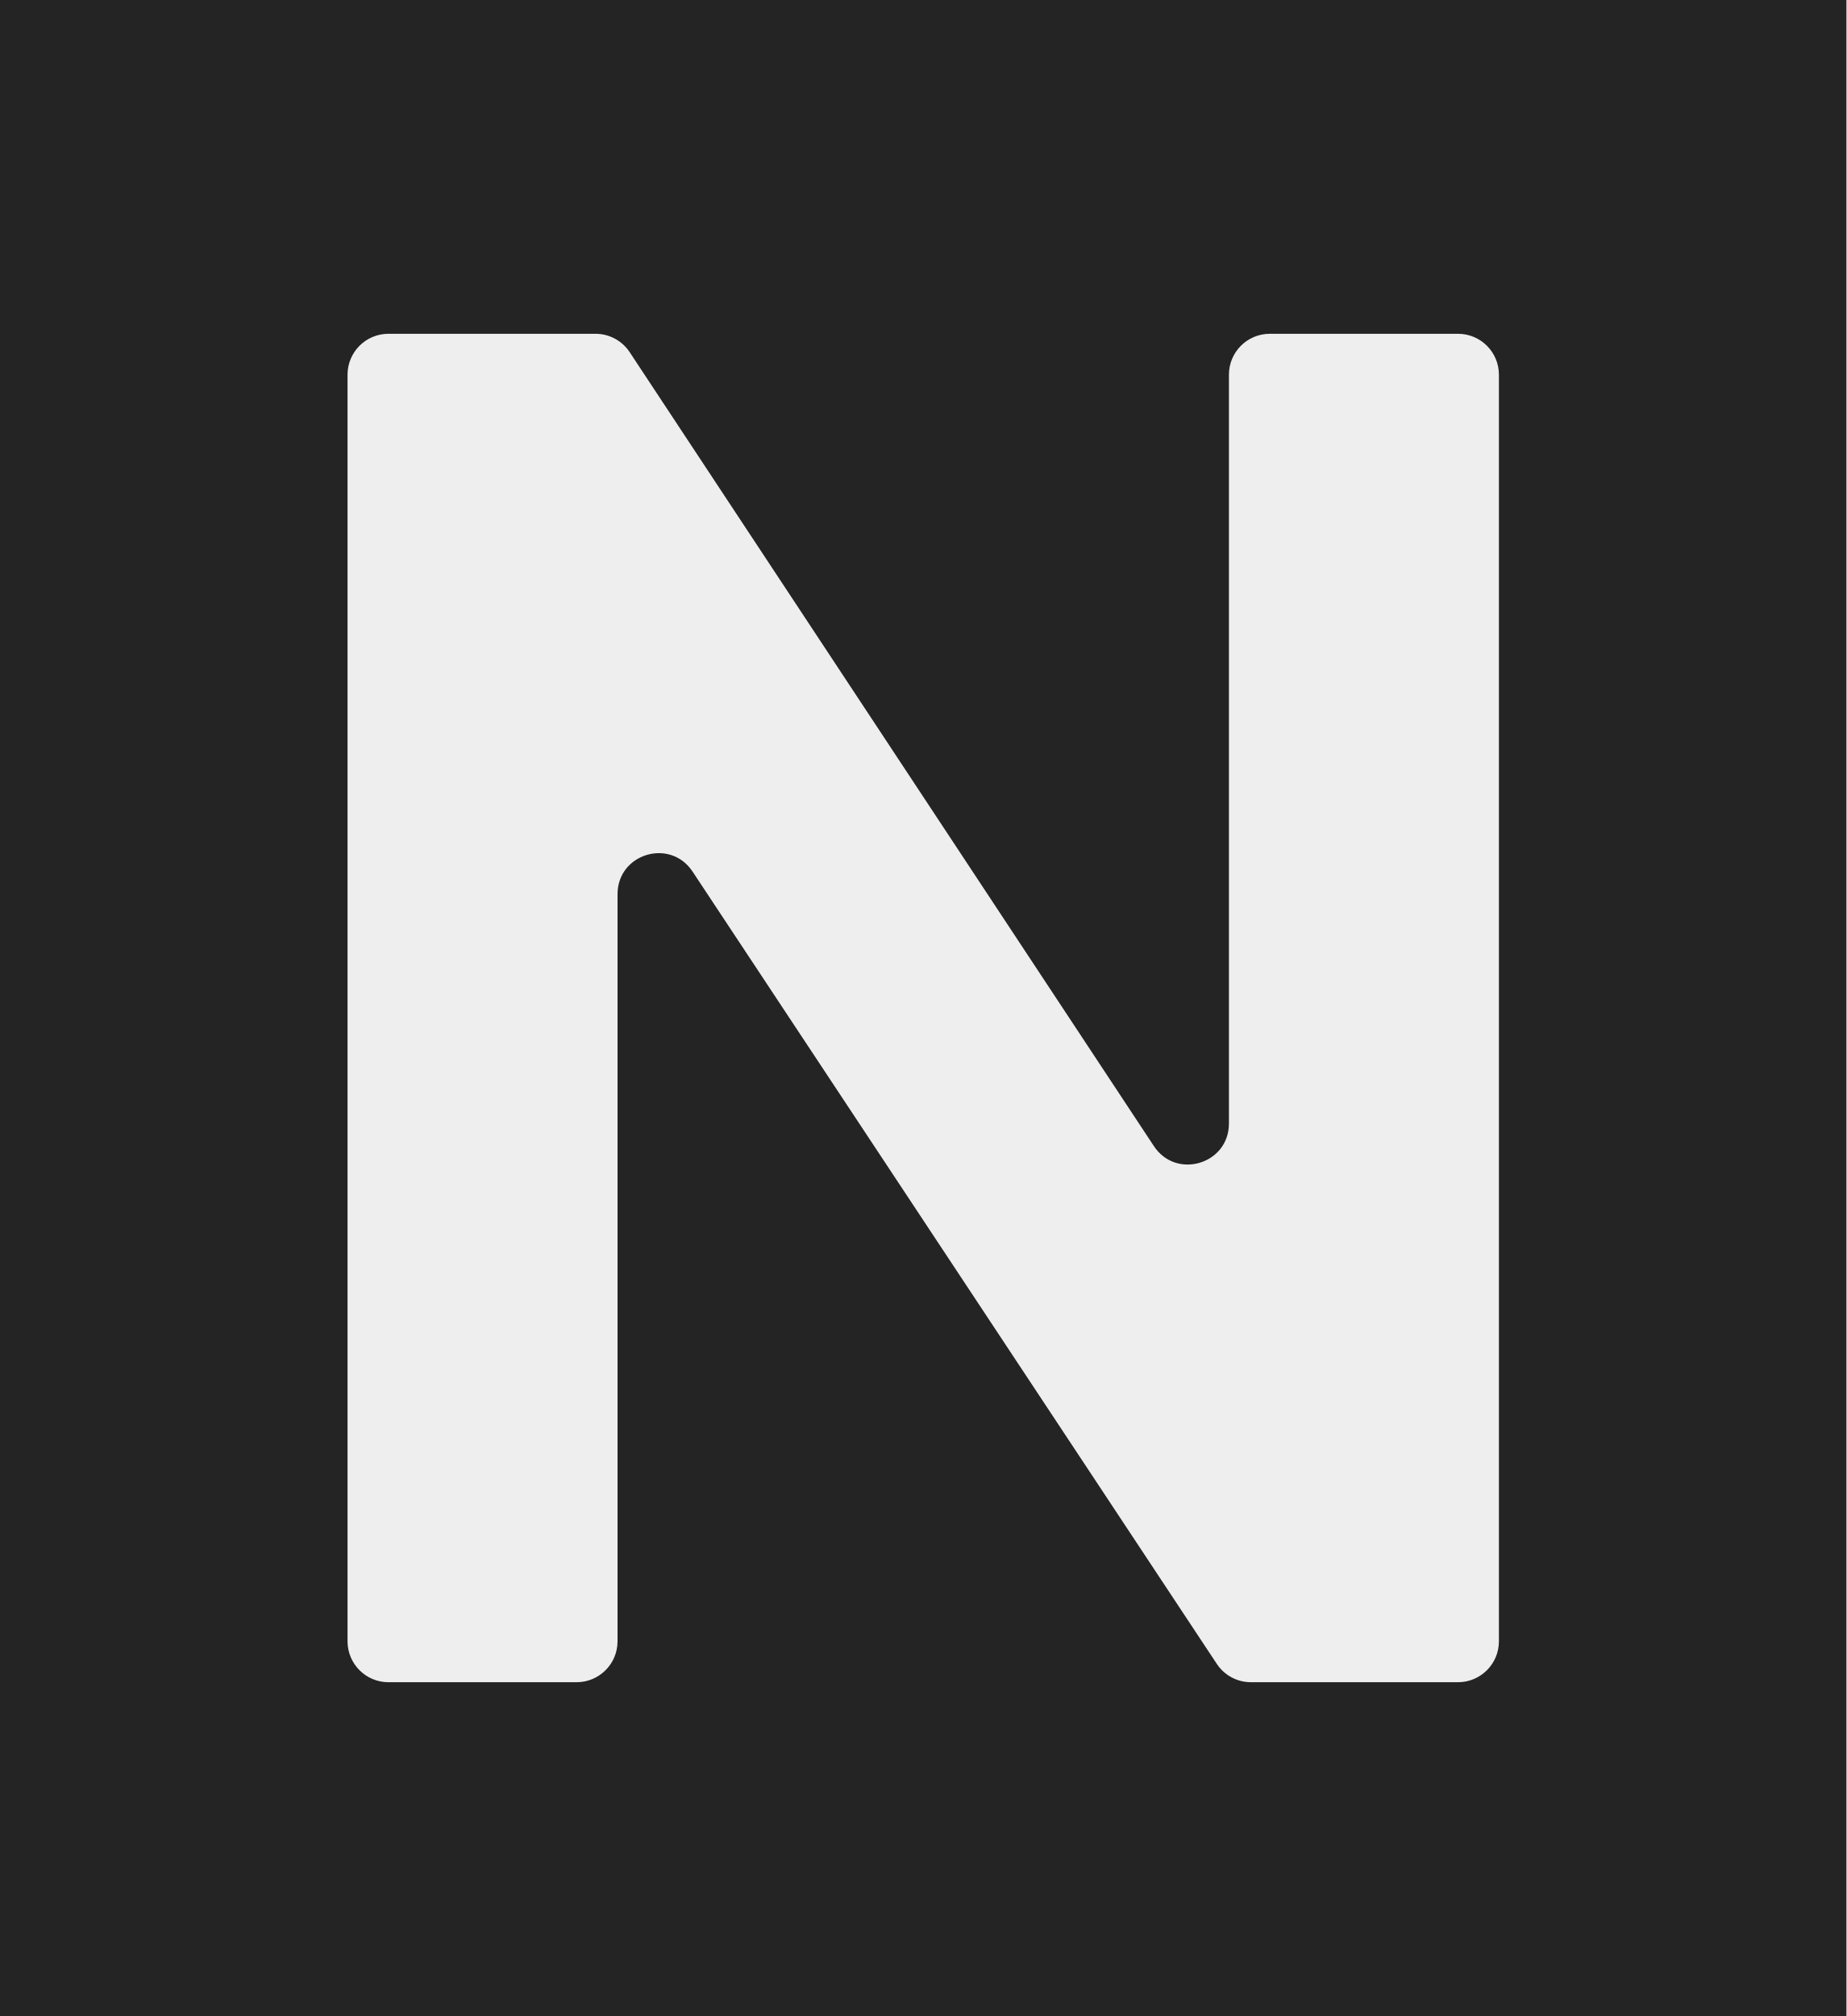
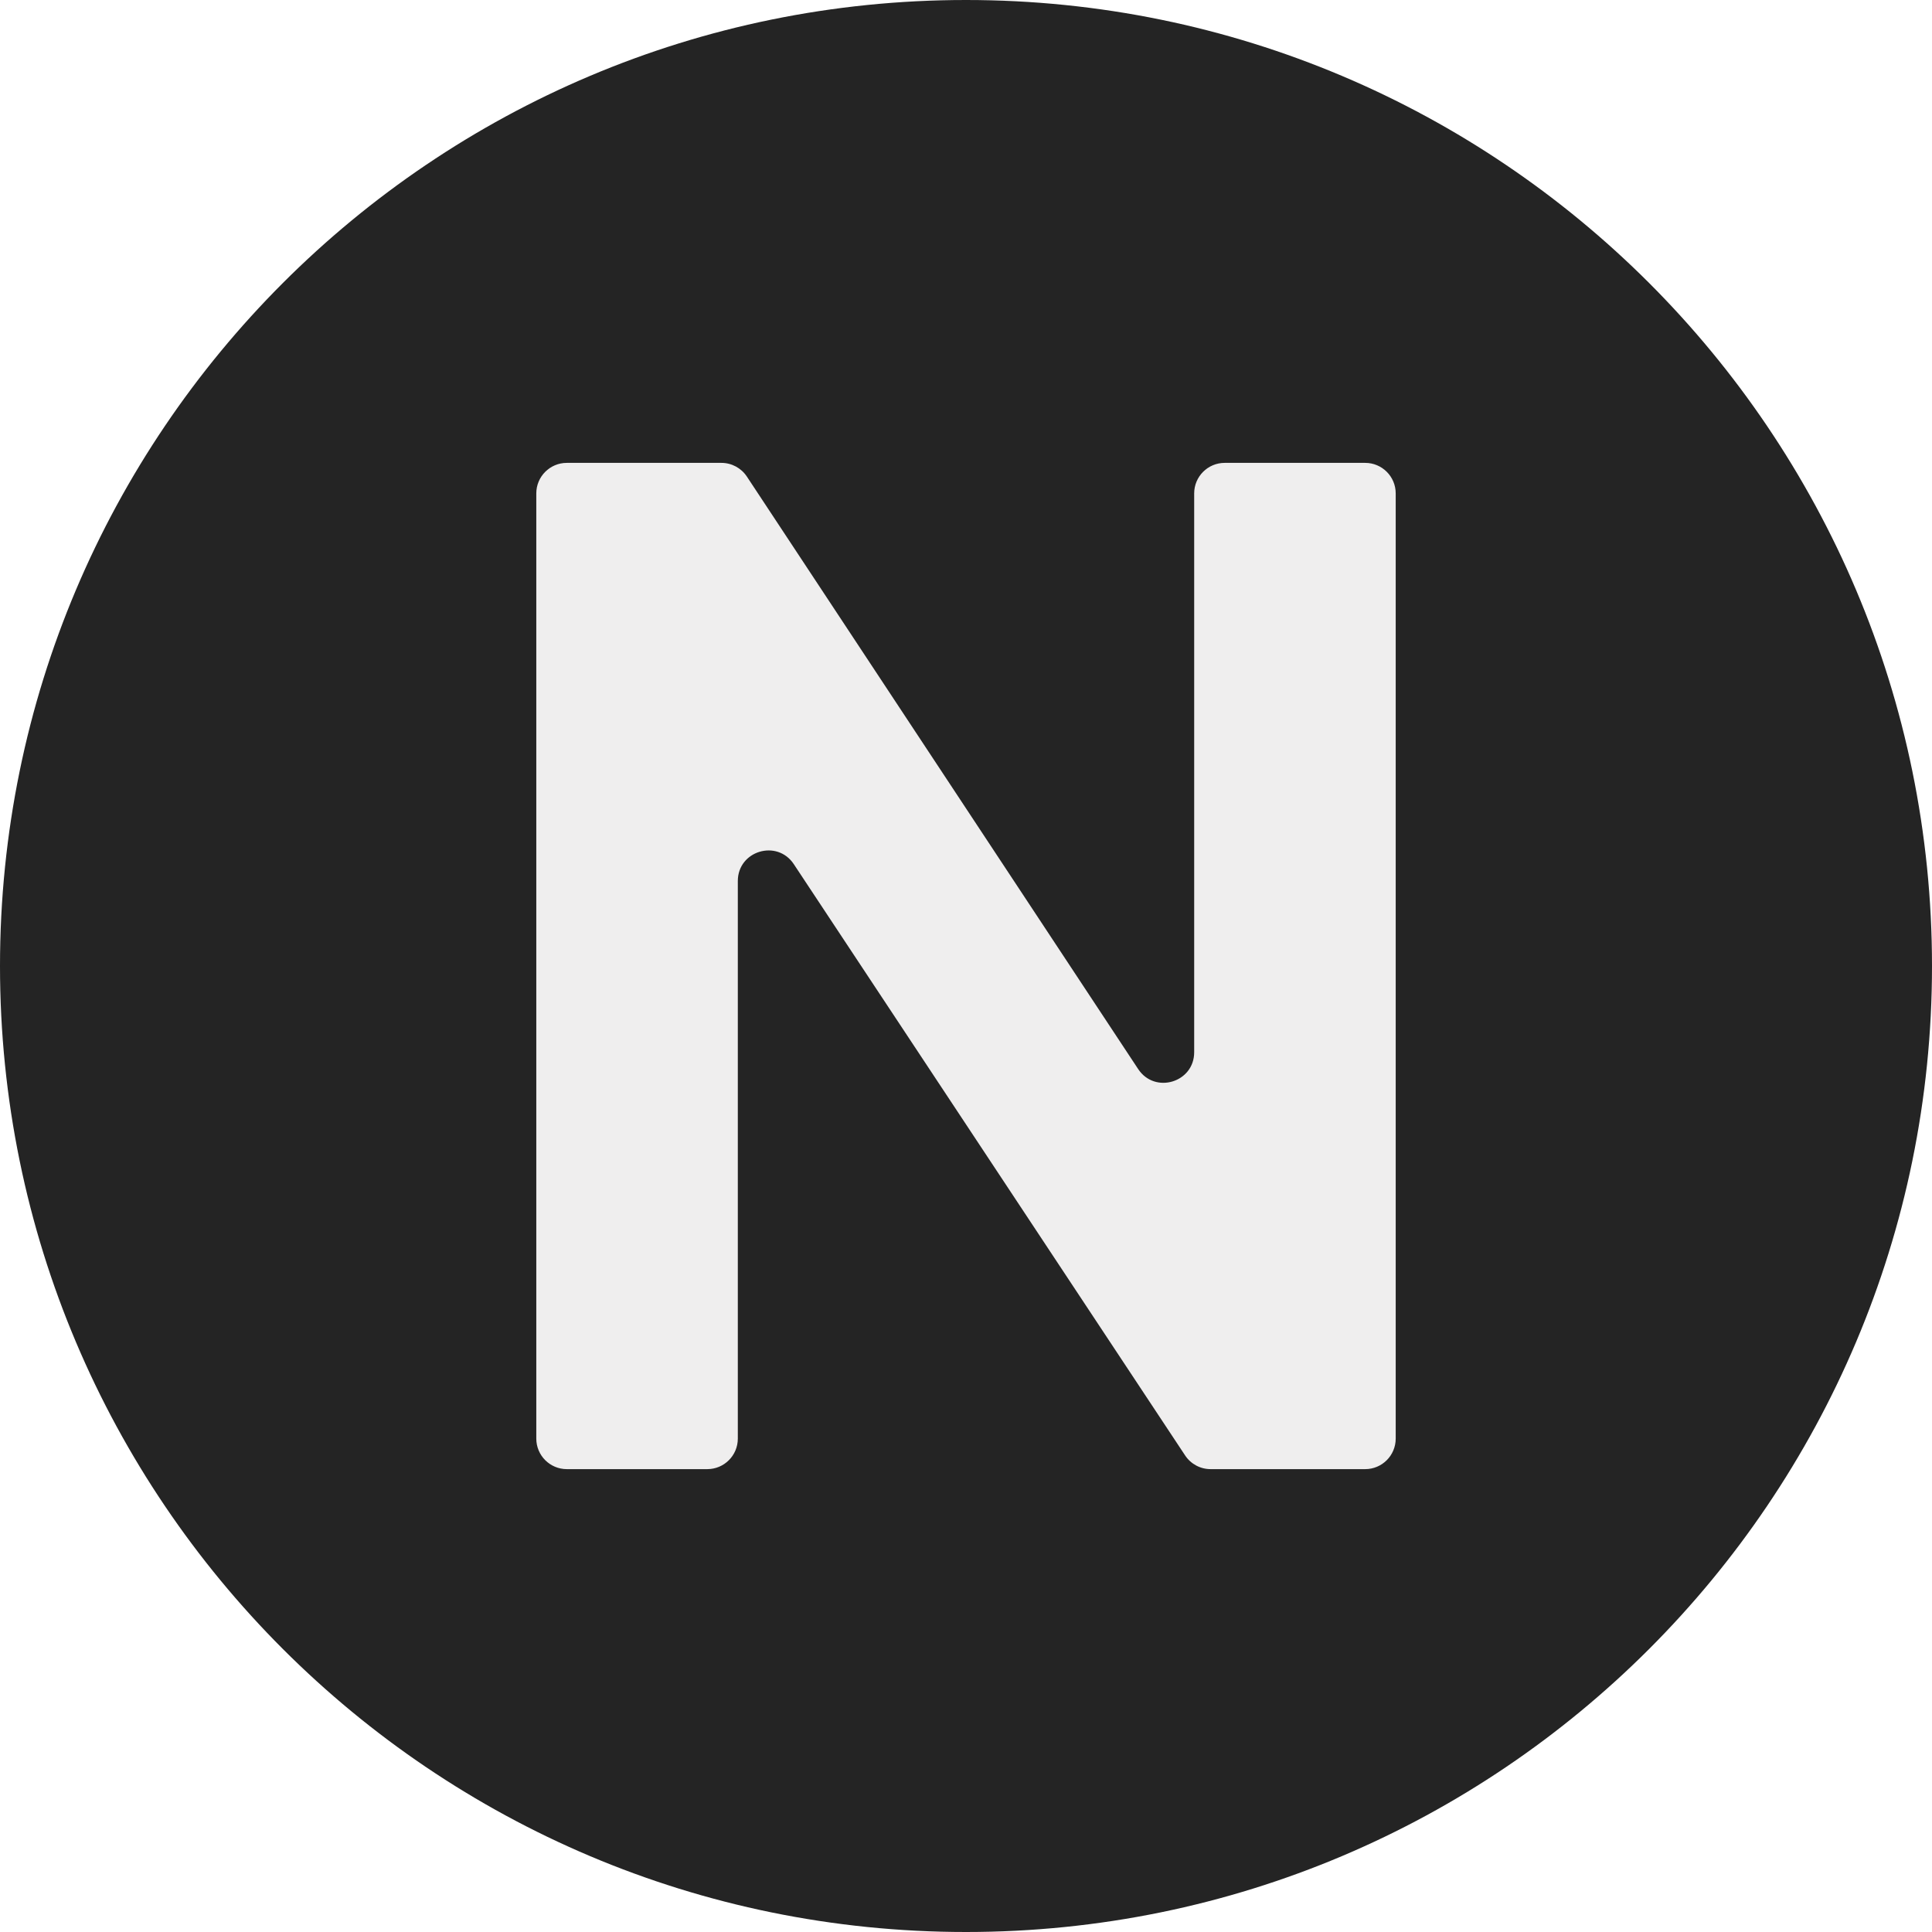
- <svg xmlns="http://www.w3.org/2000/svg" viewBox="0 0 2251.15 2457.24">
+ <svg xmlns="http://www.w3.org/2000/svg" viewBox="0 0 2186.04 2186.04">
  <defs>
    <style>.cls-1{fill:#242424;}.cls-2{fill:#efeeee;}</style>
  </defs>
  <g id="Layer_2" data-name="Layer 2">
    <g id="Layer_1-2" data-name="Layer 1">
-       <rect class="cls-1" width="2251.15" height="2457.24" />
-       <path class="cls-2" d="M1777.57,2050.4H1525.06a49.84,49.84,0,0,1-41.58-22.35L844.35,1062.32c-27.28-41.22-91.46-21.9-91.46,27.53v910.68A49.88,49.88,0,0,1,703,2050.4H473.58a49.87,49.87,0,0,1-49.87-49.87V456.71a49.87,49.87,0,0,1,49.87-49.87H726.06a49.86,49.86,0,0,1,41.61,22.39l639.11,967.71c27.25,41.27,91.49,22,91.49-27.48V456.71a49.87,49.87,0,0,1,49.87-49.87h229.43a49.87,49.87,0,0,1,49.87,49.87V2000.53A49.87,49.87,0,0,1,1777.57,2050.4Z" />
+       <circle class="cls-1" cx="1093.02" cy="1093.02" r="1093.02" />
+       <path class="cls-2" d="M1544.69,1662.31H1369.76a34.56,34.56,0,0,1-28.81-15.49l-442.75-669c-18.9-28.56-63.36-15.18-63.36,19.06v630.88a34.55,34.55,0,0,1-34.55,34.55H641.36a34.55,34.55,0,0,1-34.55-34.55V558.28a34.54,34.54,0,0,1,34.55-34.54h174.9a34.53,34.53,0,0,1,28.82,15.5l442.74,670.38c18.88,28.59,63.38,15.22,63.38-19V558.28a34.54,34.54,0,0,1,34.55-34.54h158.94a34.53,34.53,0,0,1,34.54,34.54V1627.76A34.54,34.54,0,0,1,1544.69,1662.31Z" />
    </g>
  </g>
</svg>
